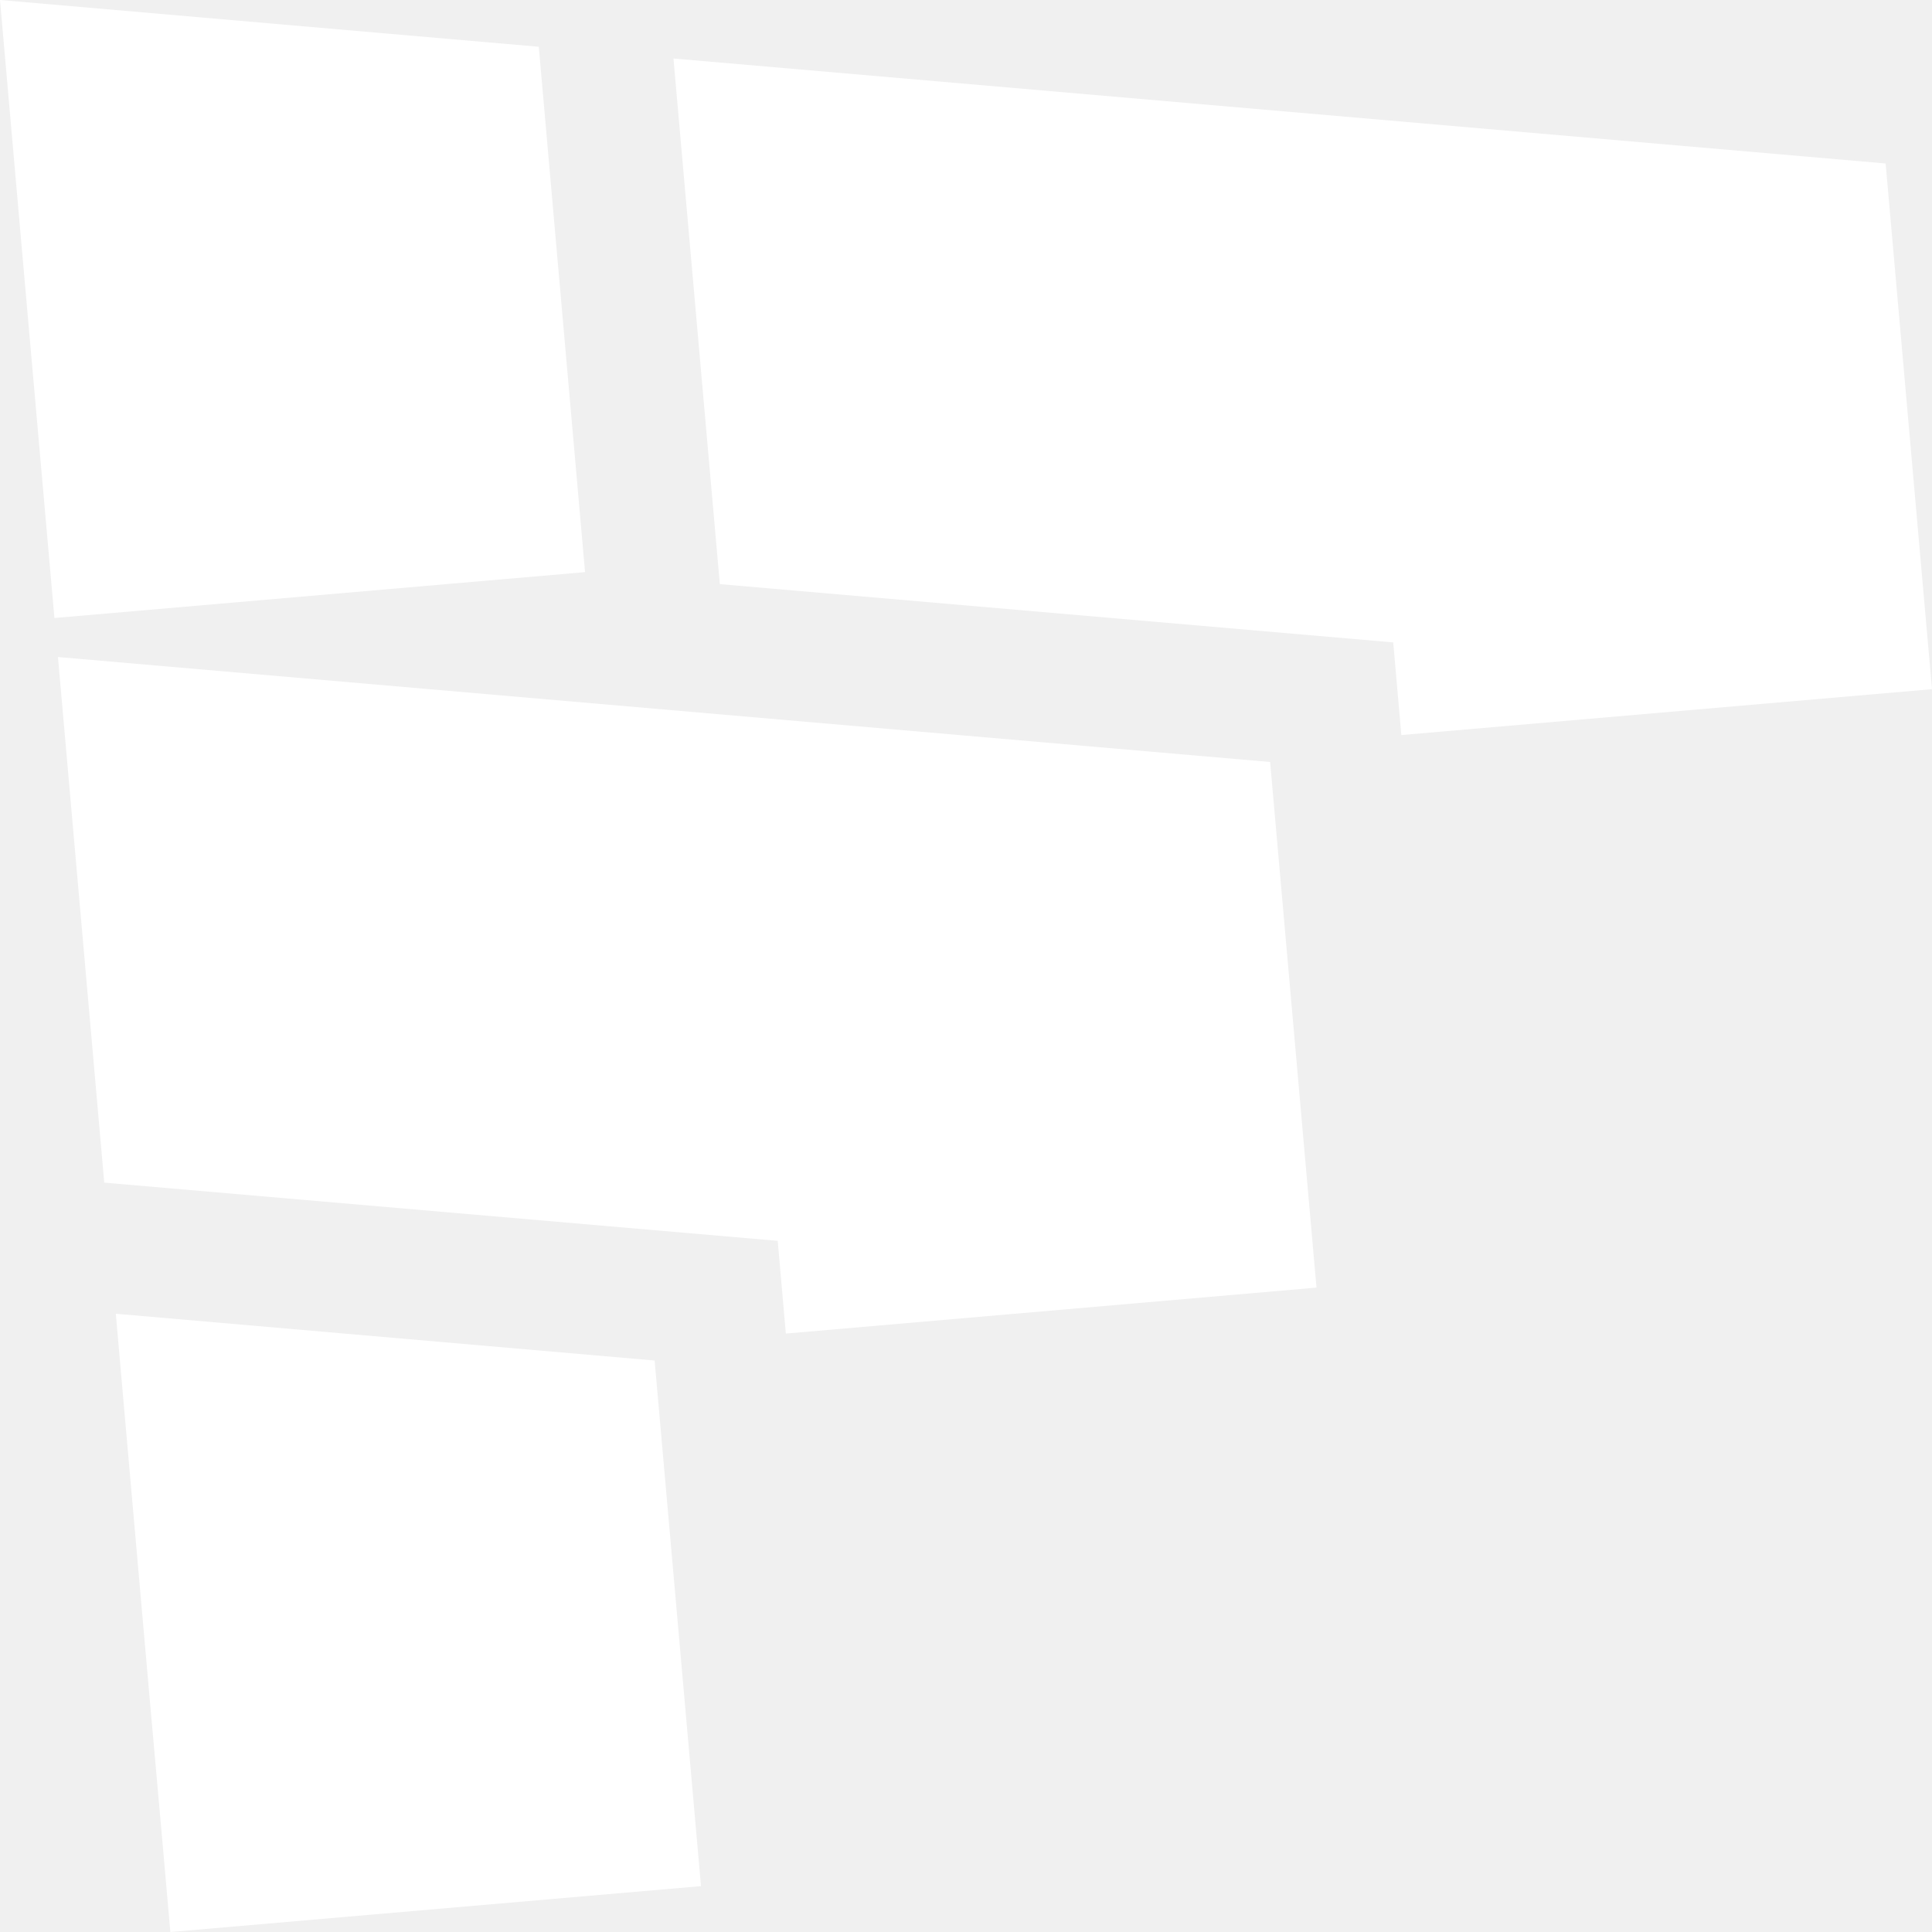
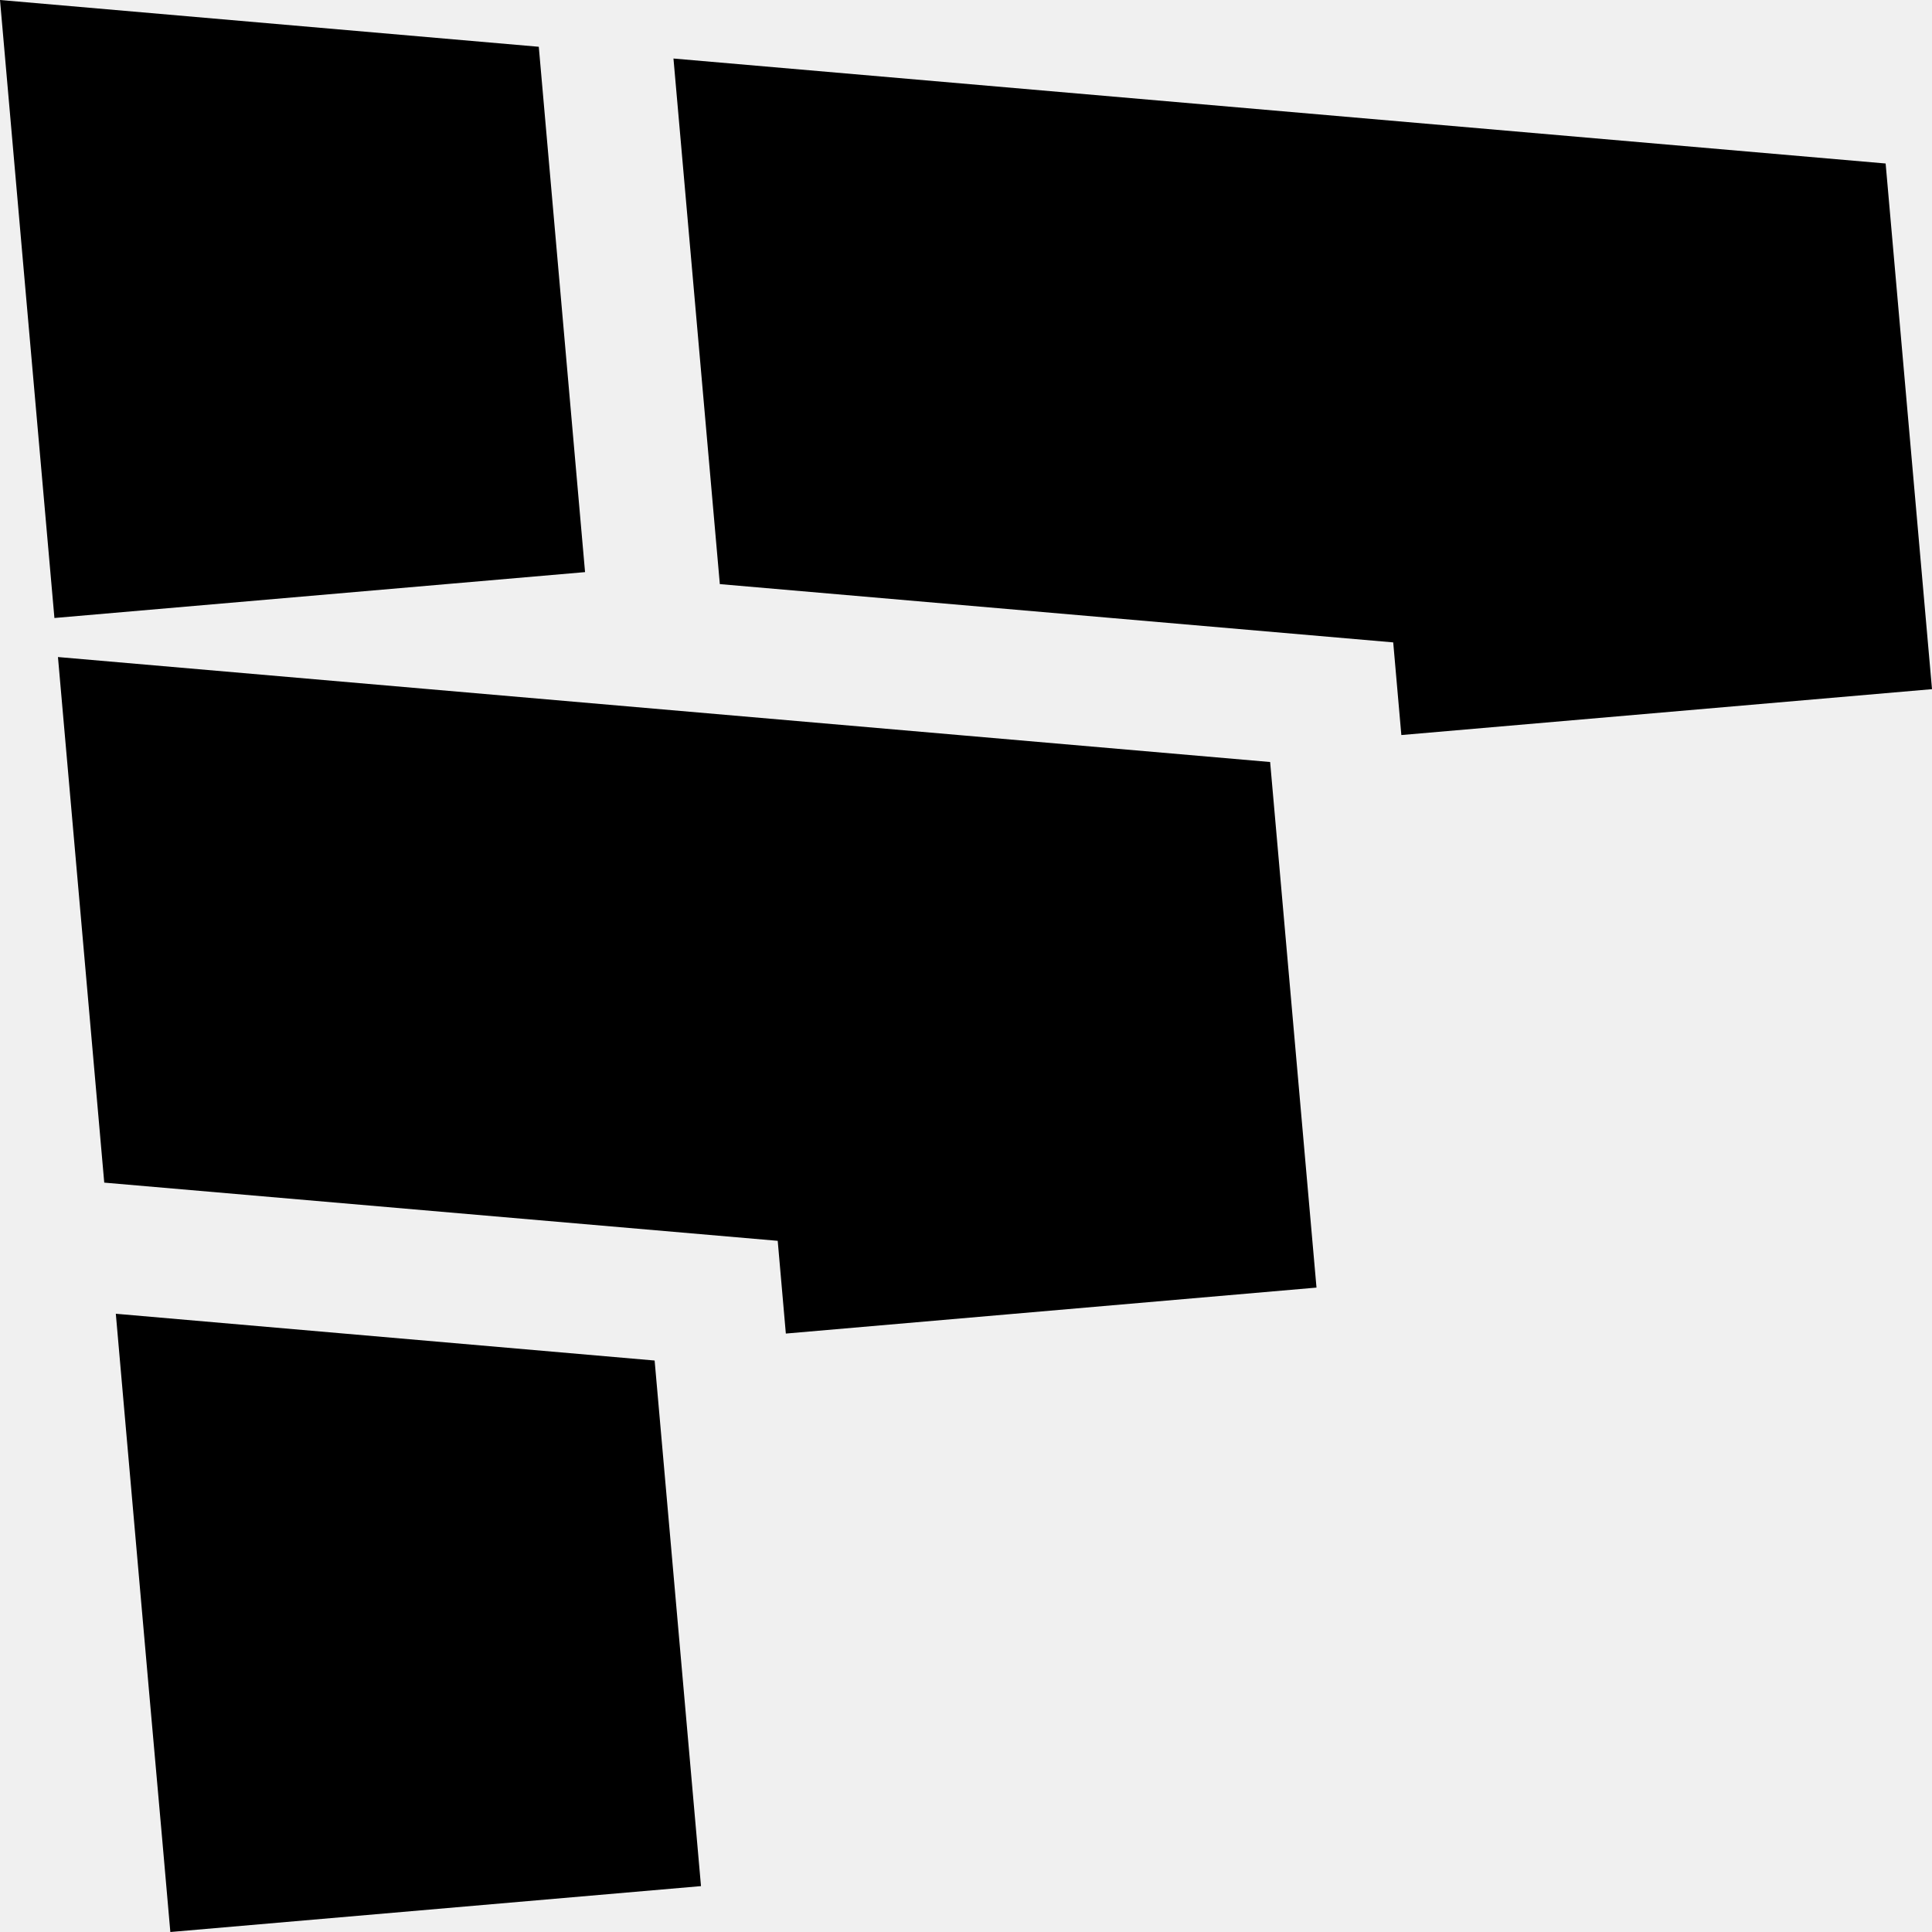
- <svg xmlns="http://www.w3.org/2000/svg" width="24" height="24" class="logo" viewBox="0 0 24 24" fill="none">
-   <path d="M17.408 9.131L17.307 7.98L8.942 7.256L8.366 0.727L23.424 2.031L24 8.561L17.408 9.131ZM7.268 7.11L6.693 0.581L0 0L0.284 3.233L0.676 7.677L7.268 7.107V7.11ZM0.72 8.162L1.295 14.691L9.661 15.414L9.762 16.566L16.354 15.995L15.778 9.466L0.72 8.162ZM1.439 16.323L1.54 17.474L1.853 21.028L2.015 22.849L2.116 24L8.708 23.43L8.132 16.901L1.439 16.32V16.323Z" fill="white" />
+ <svg width="24" height="24" class="logo" viewBox="0 0 24 24" fill="currentColor">
+   <path d="M17.408 9.131L17.307 7.98L8.942 7.256L8.366 0.727L23.424 2.031L24 8.561L17.408 9.131ZM7.268 7.11L6.693 0.581L0 0L0.284 3.233L0.676 7.677L7.268 7.107V7.11ZM0.72 8.162L1.295 14.691L9.661 15.414L9.762 16.566L16.354 15.995L15.778 9.466L0.72 8.162ZM1.439 16.323L1.54 17.474L1.853 21.028L2.015 22.849L2.116 24L8.708 23.43L8.132 16.901L1.439 16.32V16.323Z" />
</svg>
